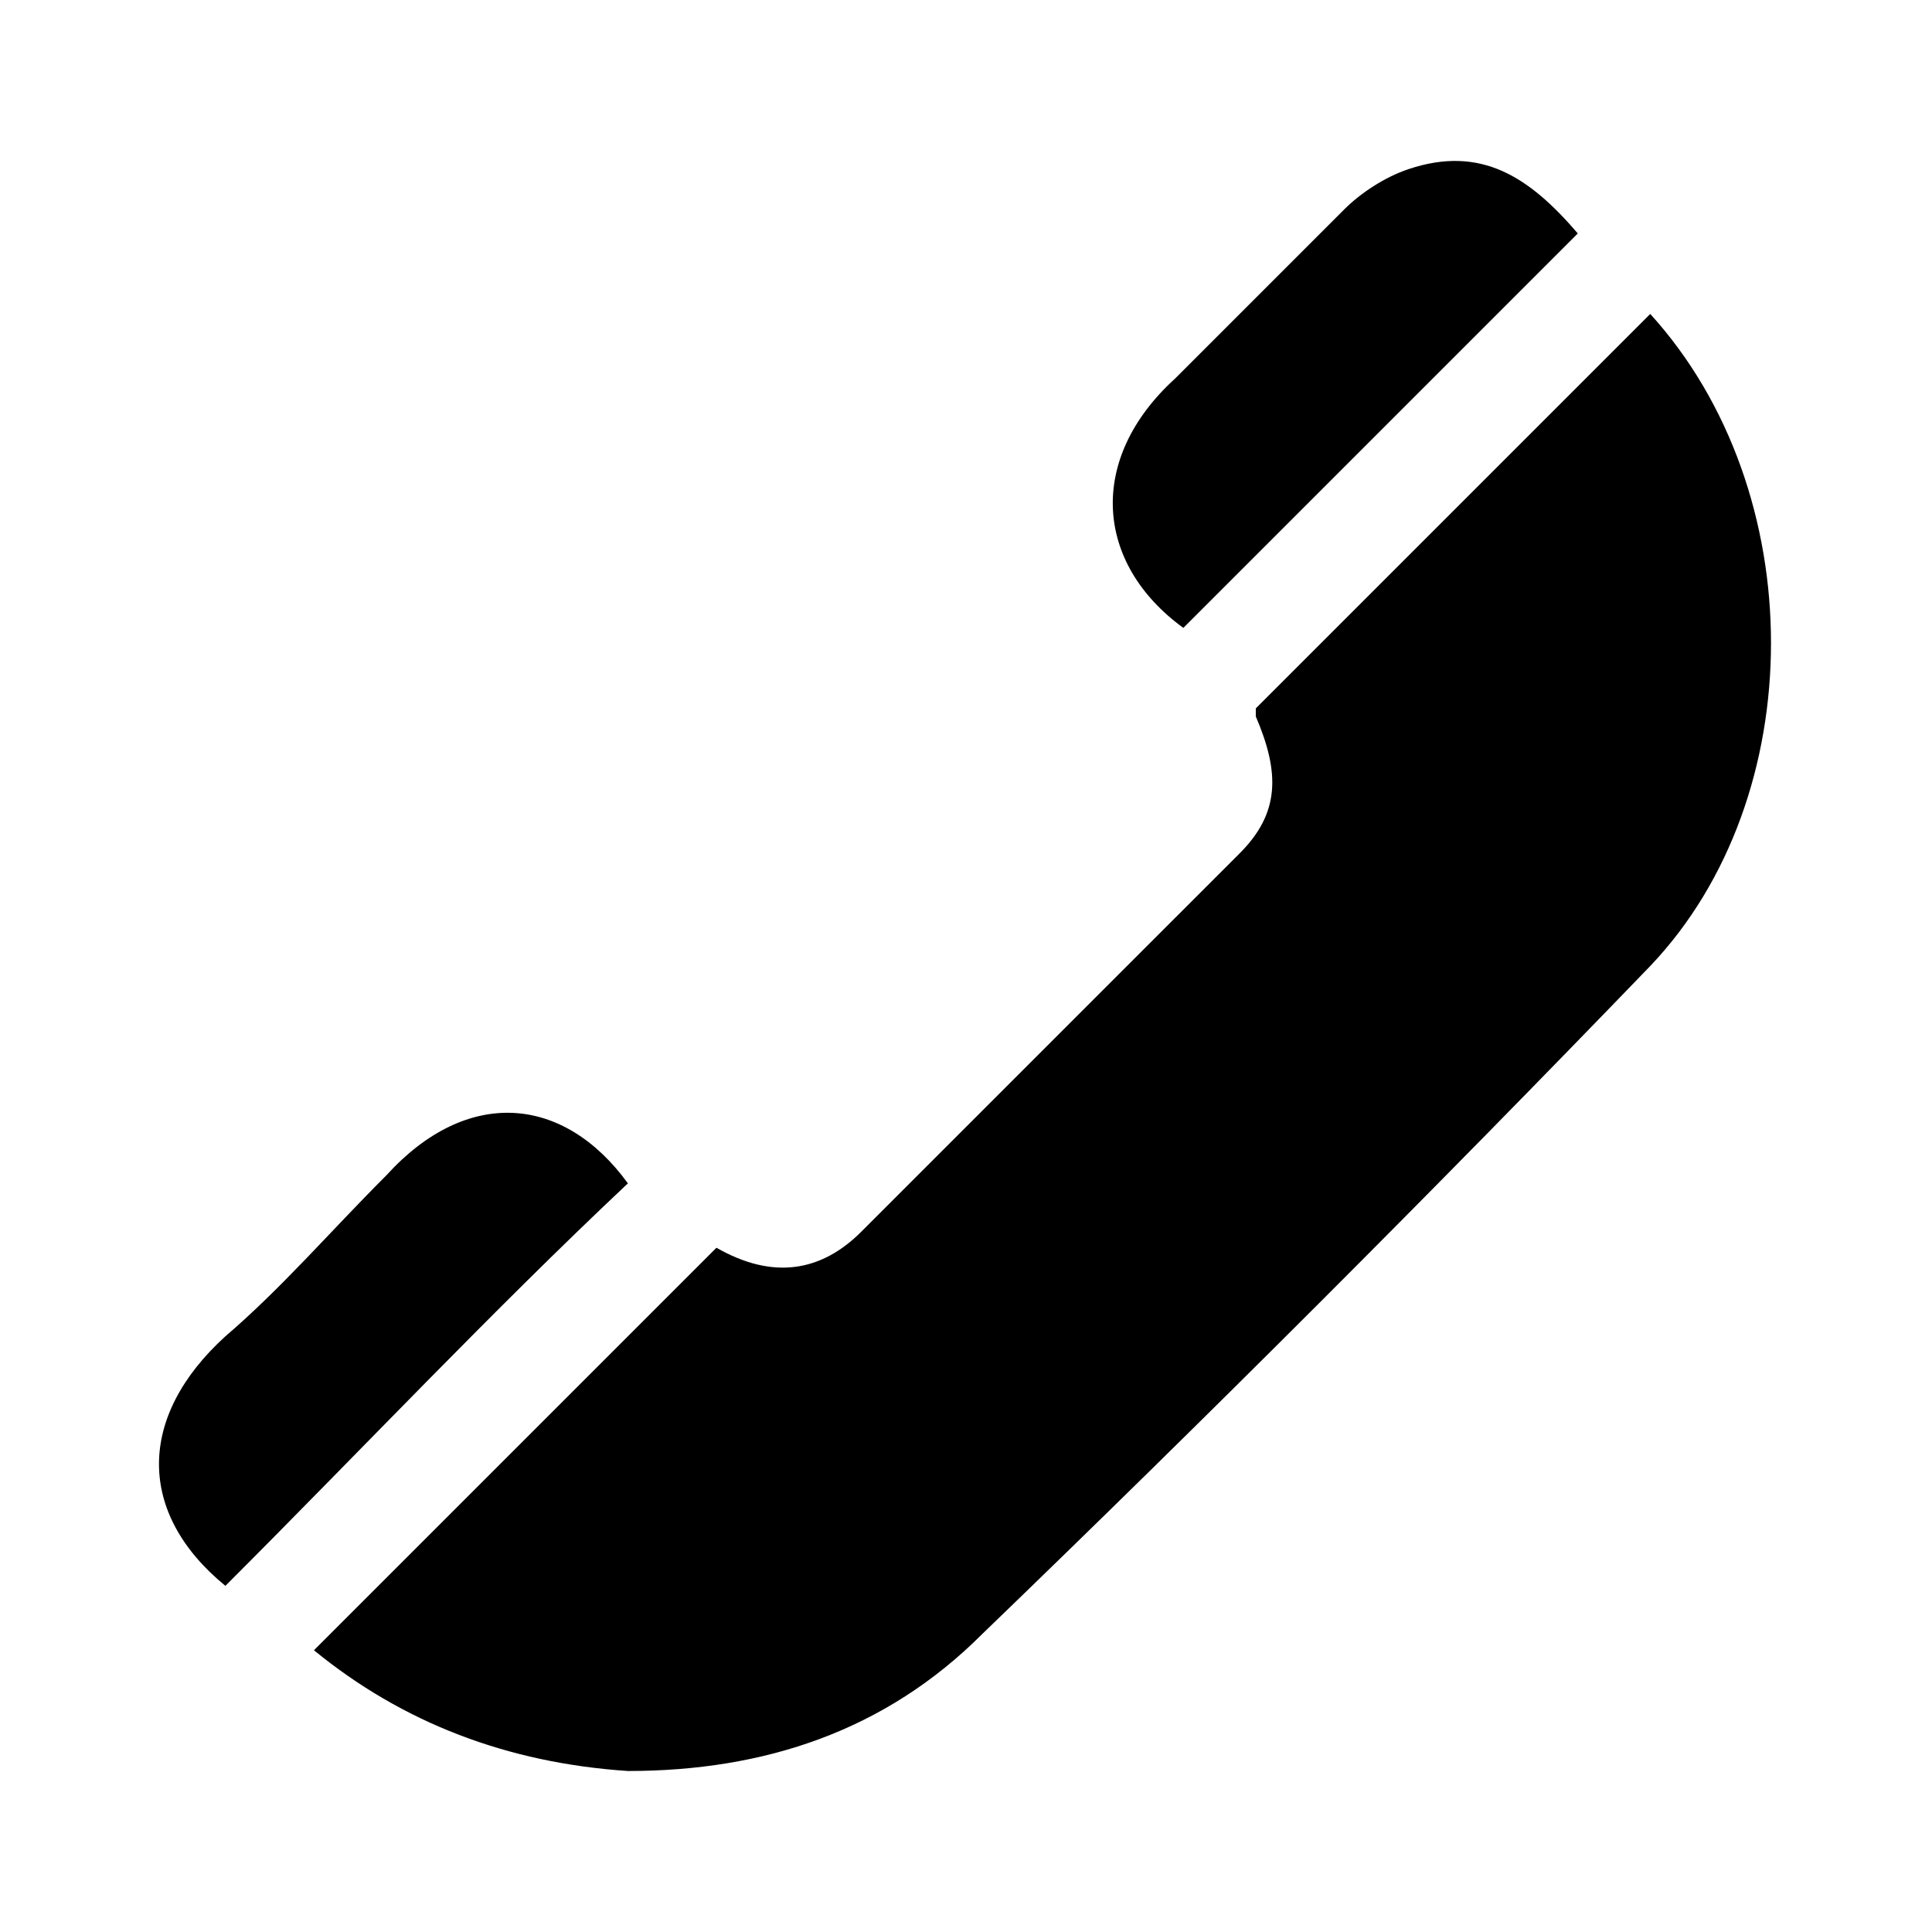
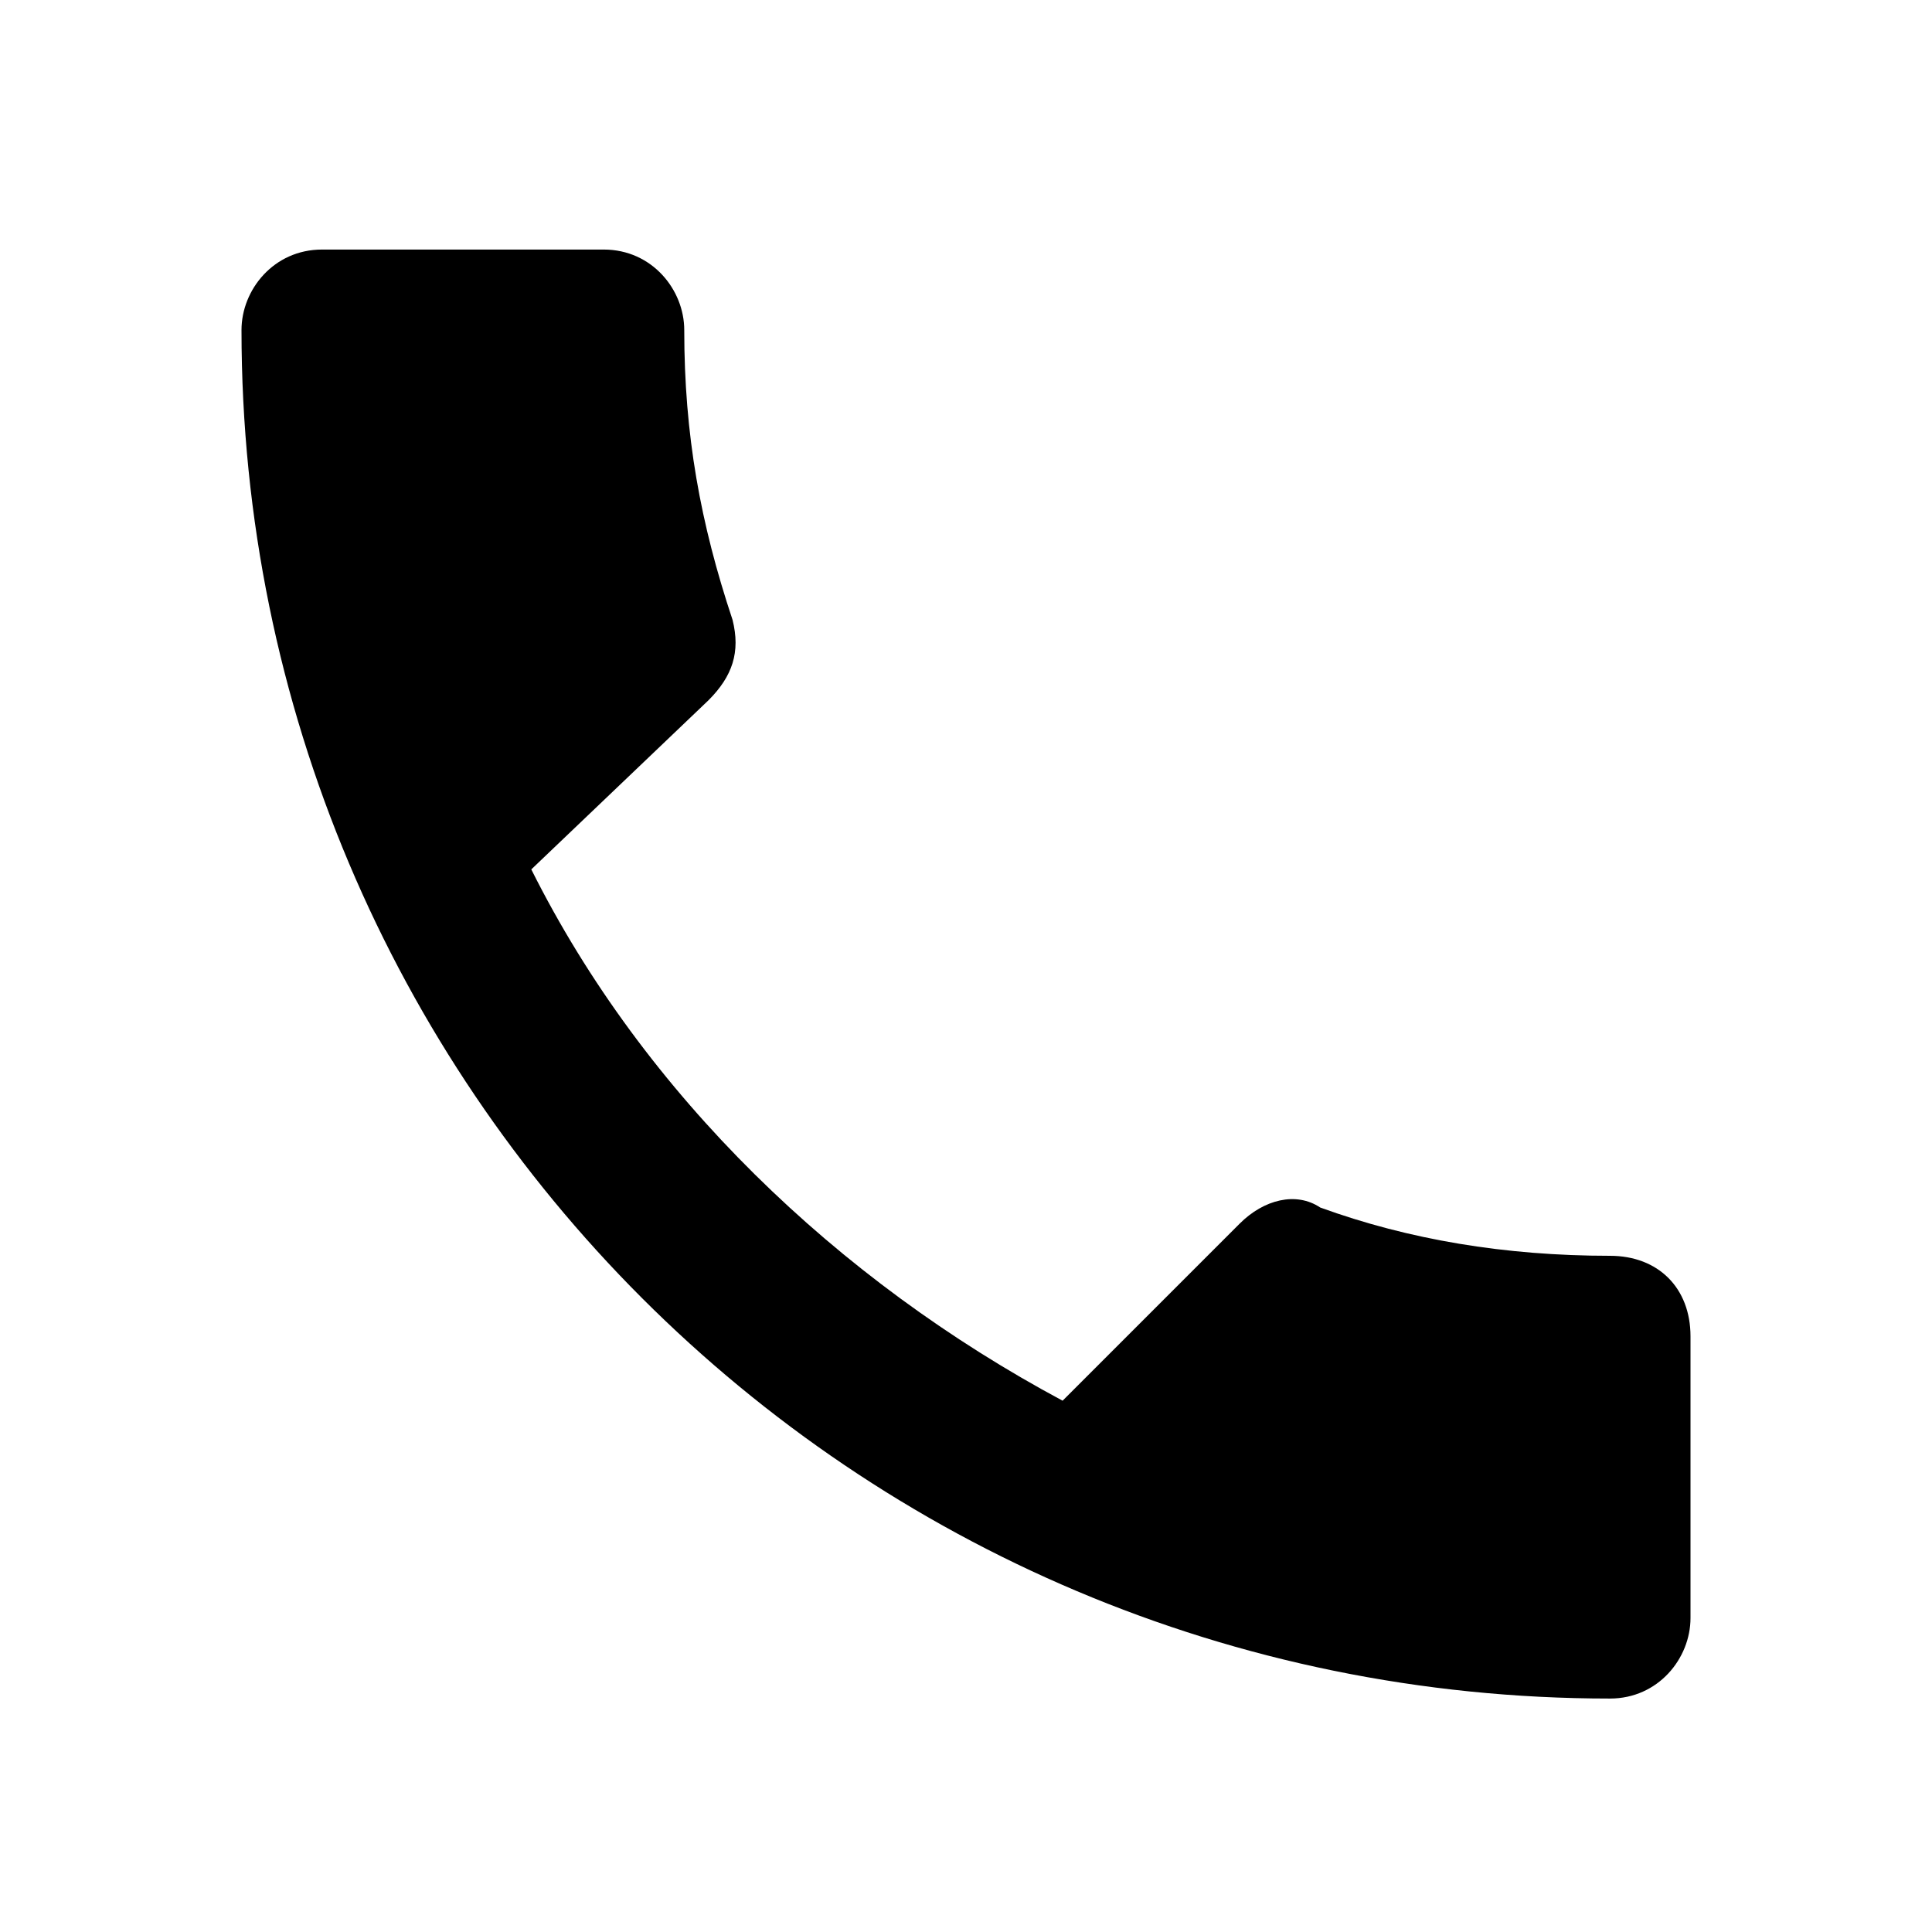
- <svg xmlns="http://www.w3.org/2000/svg" version="1.1" x="0px" y="0px" viewBox="223 -23.9 24 24" enable-background="new 223 -23.9 24 24" xml:space="preserve">
-   <g id="Layer_1">
-     <g>
-       <path d="M243.5-20c-1.6,1.6-3.3,3.3-4.9,4.9c0,0,0,0,0,0.1c0.3,0.7,0.3,1.2-0.2,1.7c-1.6,1.6-3.2,3.2-4.7,4.7    c-0.5,0.5-1.1,0.6-1.8,0.2c-1.7,1.7-3.3,3.3-5,5c1.1,0.9,2.4,1.4,3.9,1.5c1.7,0,3.2-0.5,4.4-1.7c2.8-2.7,5.6-5.5,8.3-8.3    C245.5-14,245.5-17.8,243.5-20z" />
-       <path d="M230.8-9.2c-0.8-1.1-2-1.2-3-0.1c-0.7,0.7-1.3,1.4-2,2c-1.1,1-1.1,2.2,0,3.1C227.5-5.9,229.1-7.6,230.8-9.2z" />
-       <path d="M242.6-21c-0.6-0.7-1.2-1.1-2.1-0.8c-0.3,0.1-0.6,0.3-0.8,0.5c-0.7,0.7-1.4,1.4-2.1,2.1c-1.1,1-1,2.3,0.1,3.1    C239.3-17.7,240.9-19.3,242.6-21z" />
-     </g>
-   </g>
-   <g id="Layer_2">
- </g>
+ <svg xmlns="http://www.w3.org/2000/svg" version="1.1" id="Layer_1" x="0px" y="0px" viewBox="223 -23.9 24 24" enable-background="new 223 -23.9 24 24" xml:space="preserve">
+   <path d="M229.6-13.1c1.4,2.8,3.8,5.1,6.6,6.6l2.2-2.2c0.3-0.3,0.7-0.4,1-0.2c1.1,0.4,2.3,0.6,3.6,0.6c0.6,0,1,0.4,1,1v3.5  c0,0.5-0.4,1-1,1c-9.4,0-17-7.6-17-17c0-0.5,0.4-1,1-1h3.5c0.6,0,1,0.5,1,1c0,1.3,0.2,2.4,0.6,3.6c0.1,0.4,0,0.7-0.3,1L229.6-13.1z" />
</svg>
